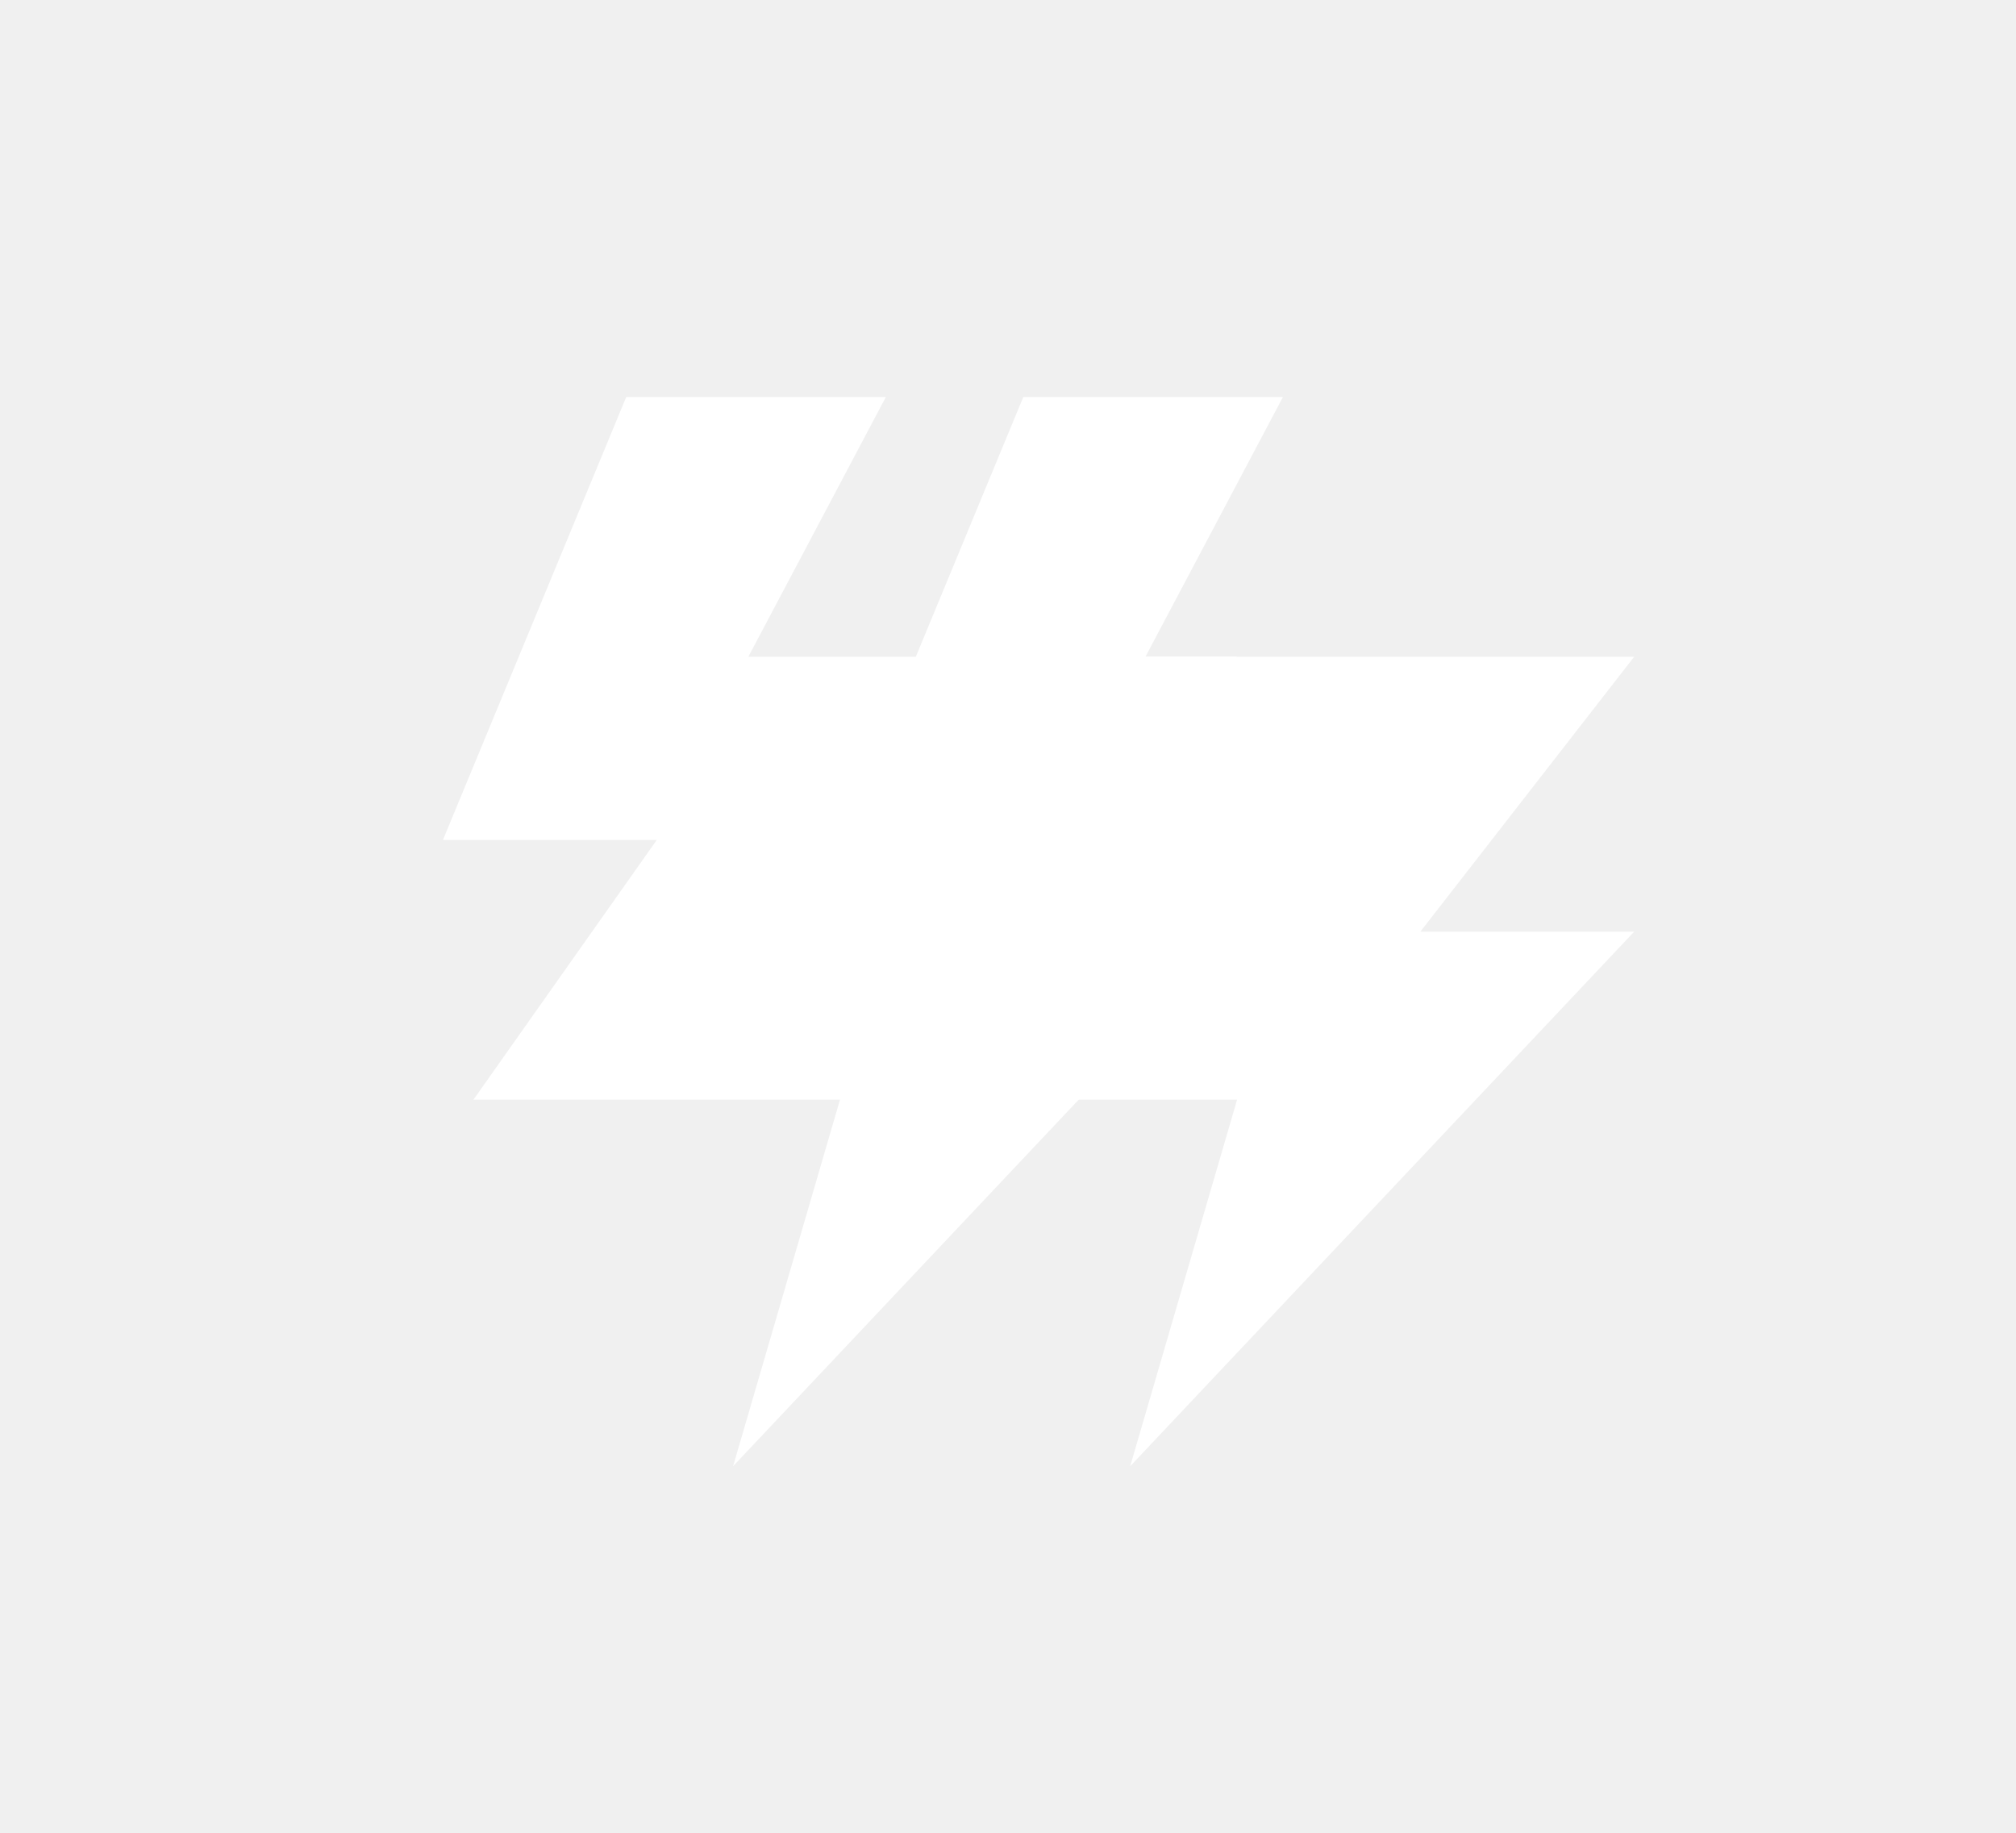
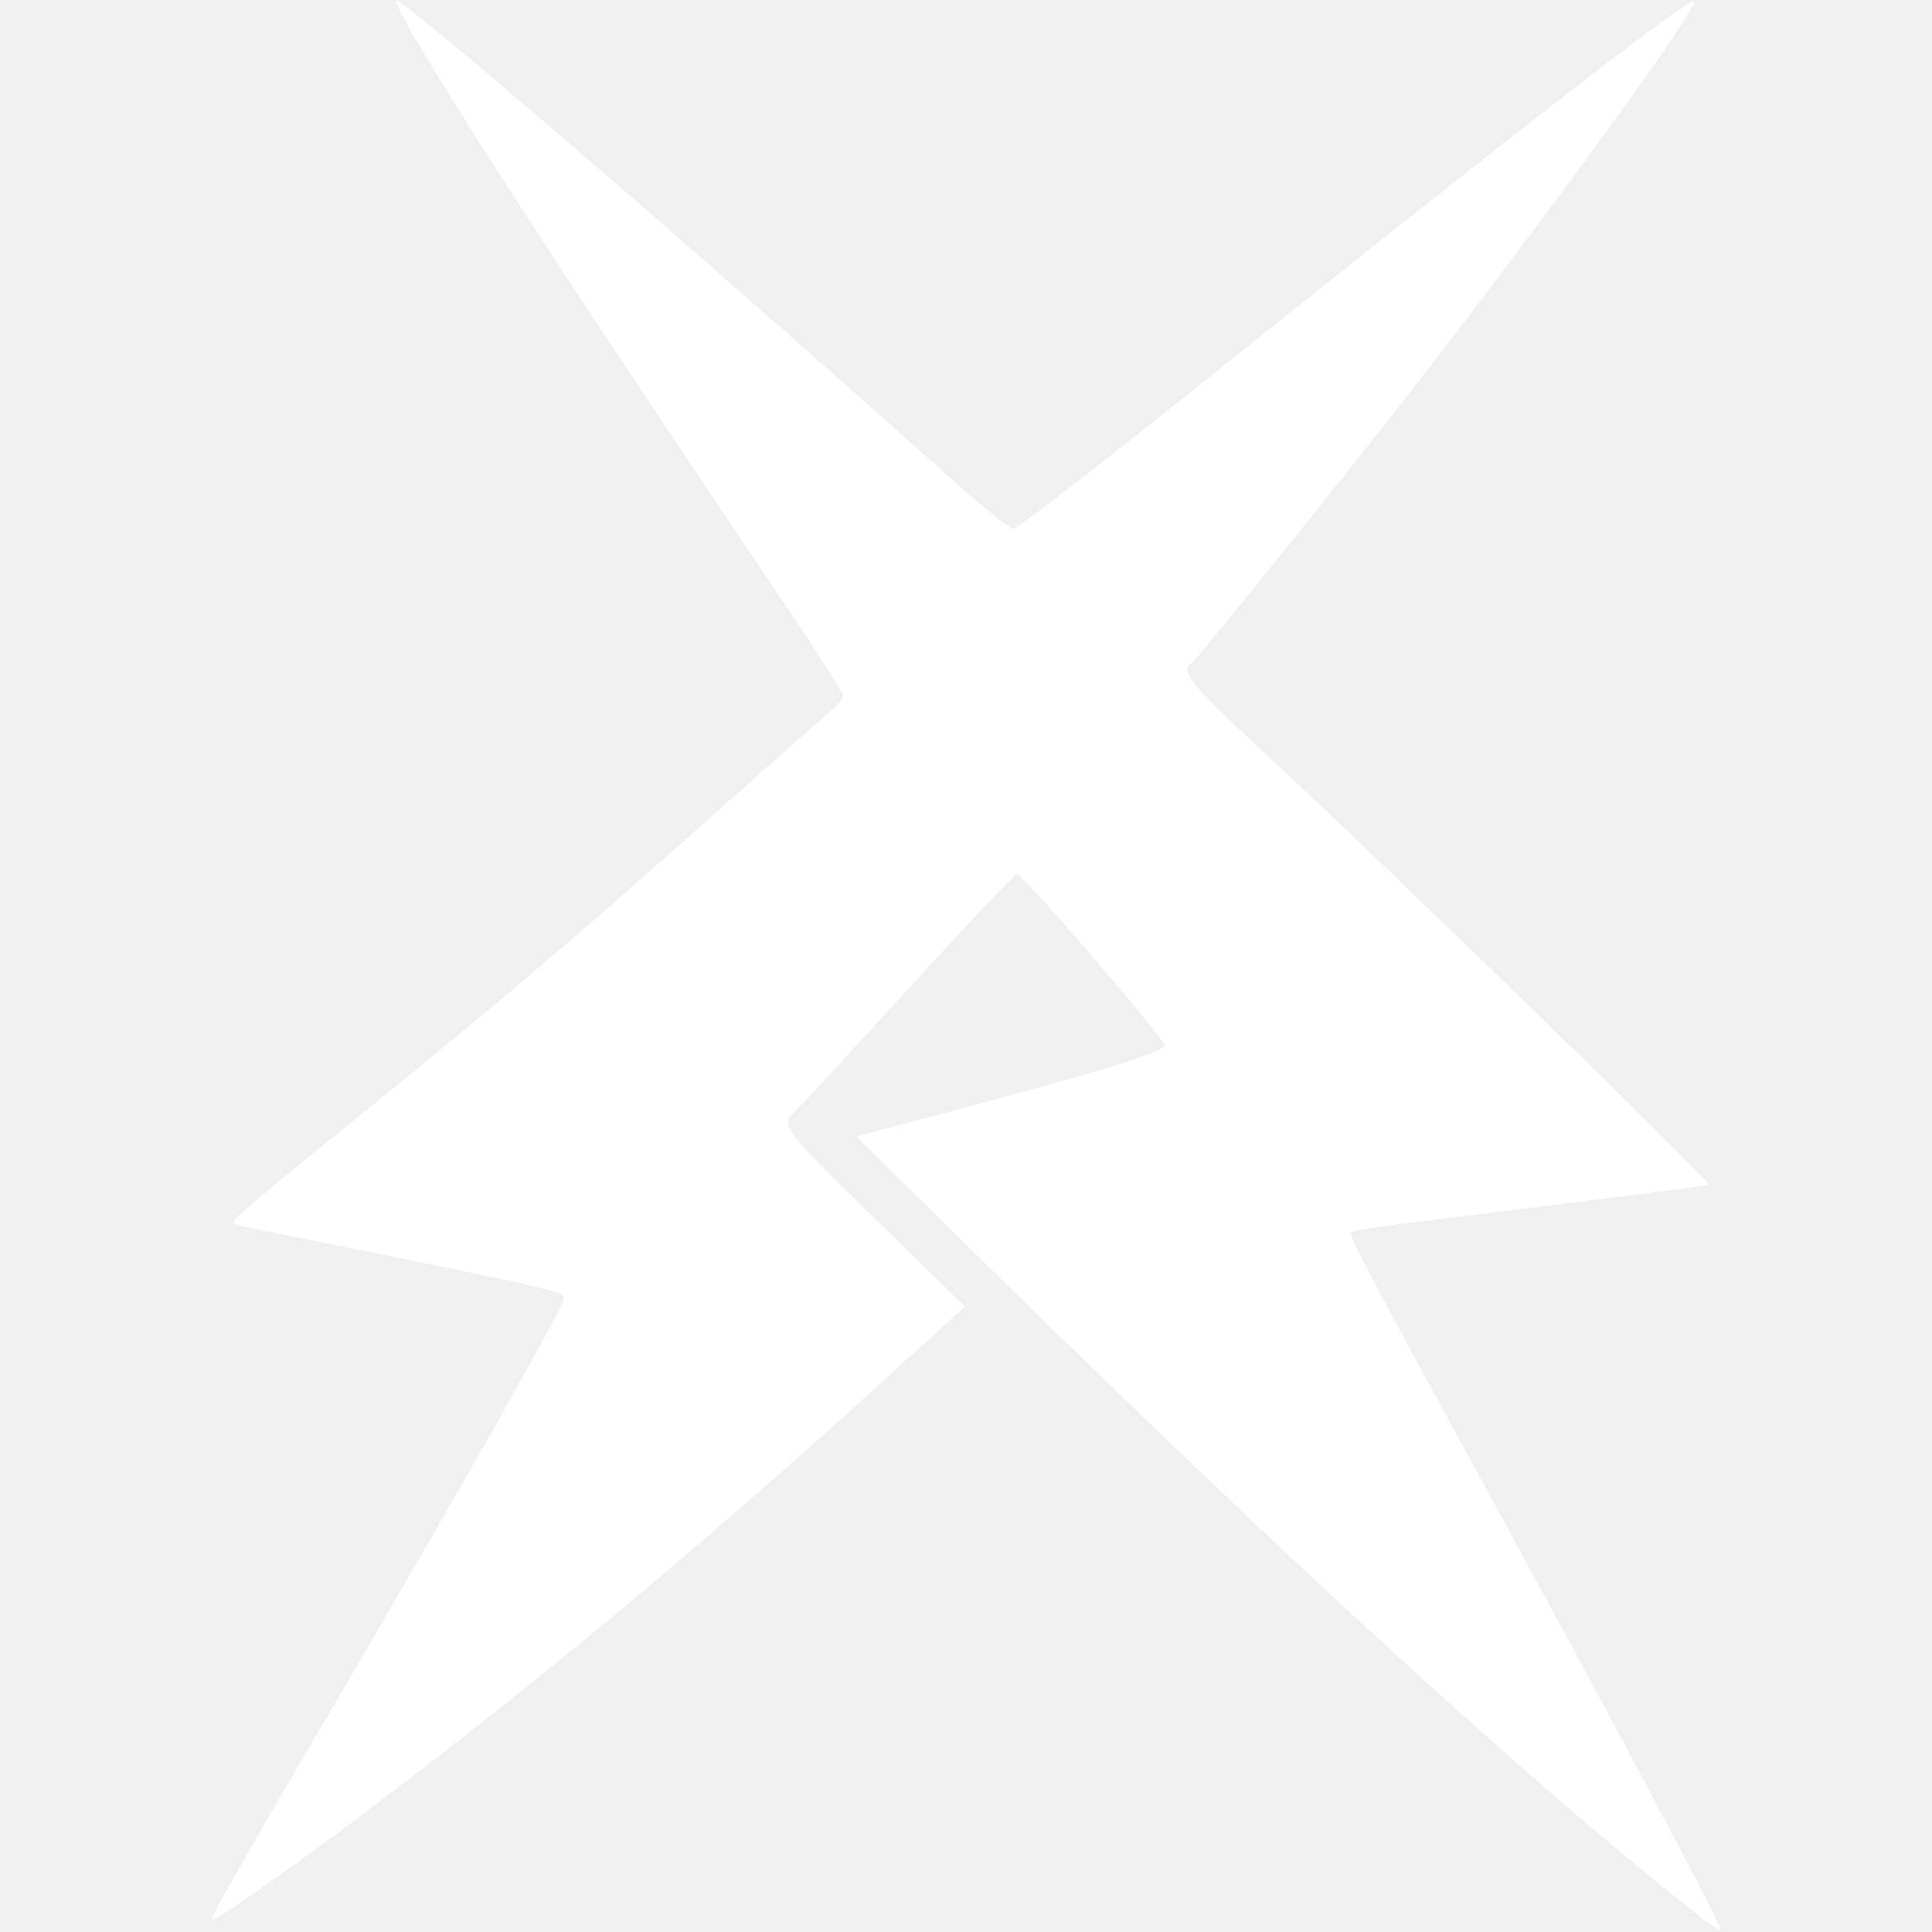
- <svg xmlns="http://www.w3.org/2000/svg" width="132" height="120" viewBox="0 0 132 120" preserveAspectRatio="xMidYMid meet">
-   <defs>
-     <path id="vexea-energy-bolt" d="M5 22h29L25 39h32L43 57h14L24 92l7-24H7l12-17H5l12-29H5Z" />
-   </defs>
-   <g fill="#ffffff">
-     <use href="#vexea-energy-bolt" x="24" y="4" />
-     <use href="#vexea-energy-bolt" x="50" y="4" />
+ <svg xmlns="http://www.w3.org/2000/svg" viewBox="0 0 411 526" width="256" height="256">
+   <g fill="white" stroke="none">
+     <path d="M 406.50 522.70 c -45.70 -35.70 -113.00 -97.30 -199.40 -182.30 l -31.50 -31.00 23.50 -6.20 c 45.50 -12.20 60.40 -16.80 60.40 -18.60 0.00 -1.90 -38.40 -46.50 -40.10 -46.60 -0.70 0.00 -14.00 14.10 -29.70 31.30 -15.60 17.10 -29.40 32.10 -30.60 33.10 -4.30 3.90 -3.30 5.20 22.00 29.80 l 24.10 23.50 -21.30 19.40 c -50.50 46.00 -96.10 83.90 -145.40 120.90 -19.50 14.60 -37.60 27.20 -38.30 26.60 -0.50 -0.50 8.40 -16.00 31.30 -55.10 34.30 -58.40 64.50 -111.70 64.50 -113.90 0.00 -2.00 -1.70 -2.40 -64.50 -15.10 -12.60 -2.50 -23.80 -4.80 -24.70 -5.10 -2.10 -0.60 -1.60 -1.10 30.20 -26.90 43.90 -35.60 62.70 -51.60 102.90 -87.50 14.50 -12.90 27.60 -24.50 29.20 -25.80 1.60 -1.30 2.90 -3.00 2.90 -3.80 0.00 -0.90 -7.80 -13.10 -17.40 -27.20 -39.60 -58.70 -73.20 -109.60 -88.10 -133.70 -3.70 -6.00 -7.50 -12.10 -8.30 -13.50 -4.10 -6.60 -8.20 -14.30 -7.80 -14.80 1.30 -1.20 81.80 68.10 153.70 132.50 7.00 6.20 13.40 11.30 14.30 11.30 0.90 0.00 18.30 -13.40 38.80 -29.70 95.80 -76.80 145.20 -115.20 146.50 -113.90 1.50 1.50 -43.20 62.90 -80.60 110.60 -21.80 27.80 -54.90 68.70 -56.20 69.50 -3.20 2.00 -0.40 5.60 17.30 22.10 36.40 33.70 124.30 119.20 123.50 120.00 -0.20 0.20 -27.50 3.70 -81.50 10.30 -8.40 1.10 -15.60 2.20 -15.90 2.50 -0.70 0.70 3.80 9.40 25.40 49.00 45.20 82.60 75.90 140.30 75.20 141.10 -0.20 0.20 -2.20 -1.10 -4.40 -2.80" />
  </g>
</svg>
